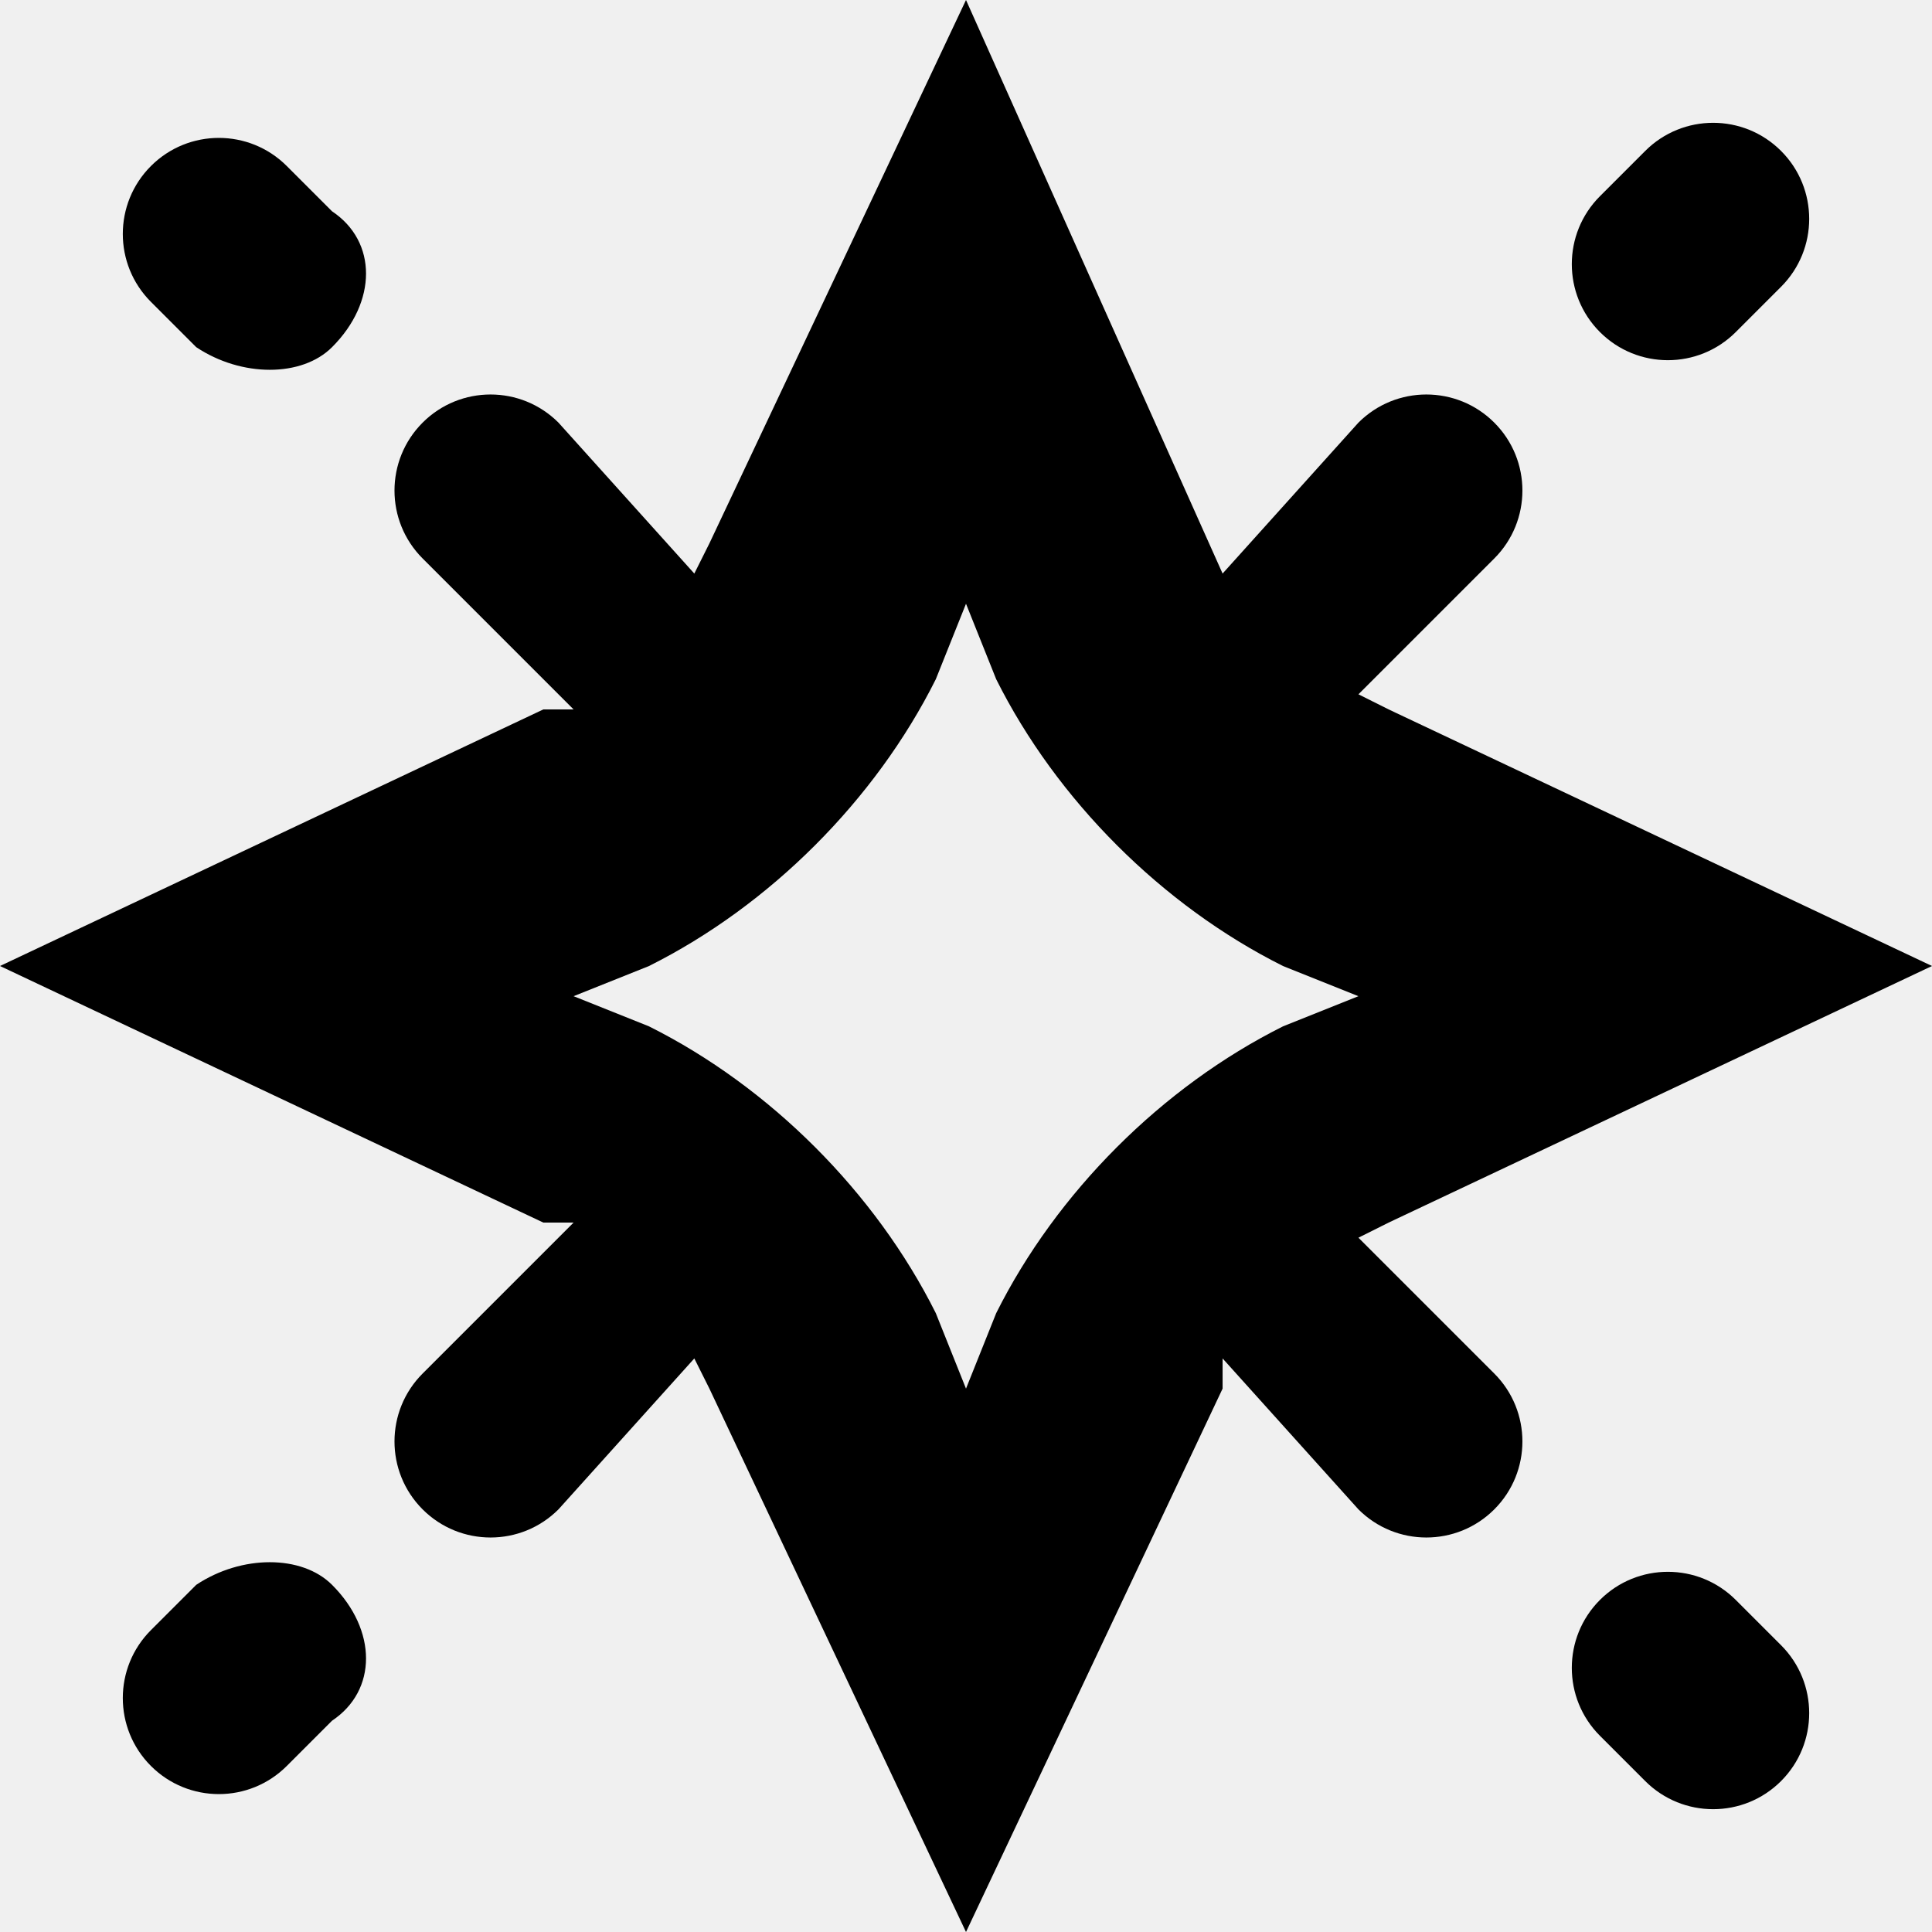
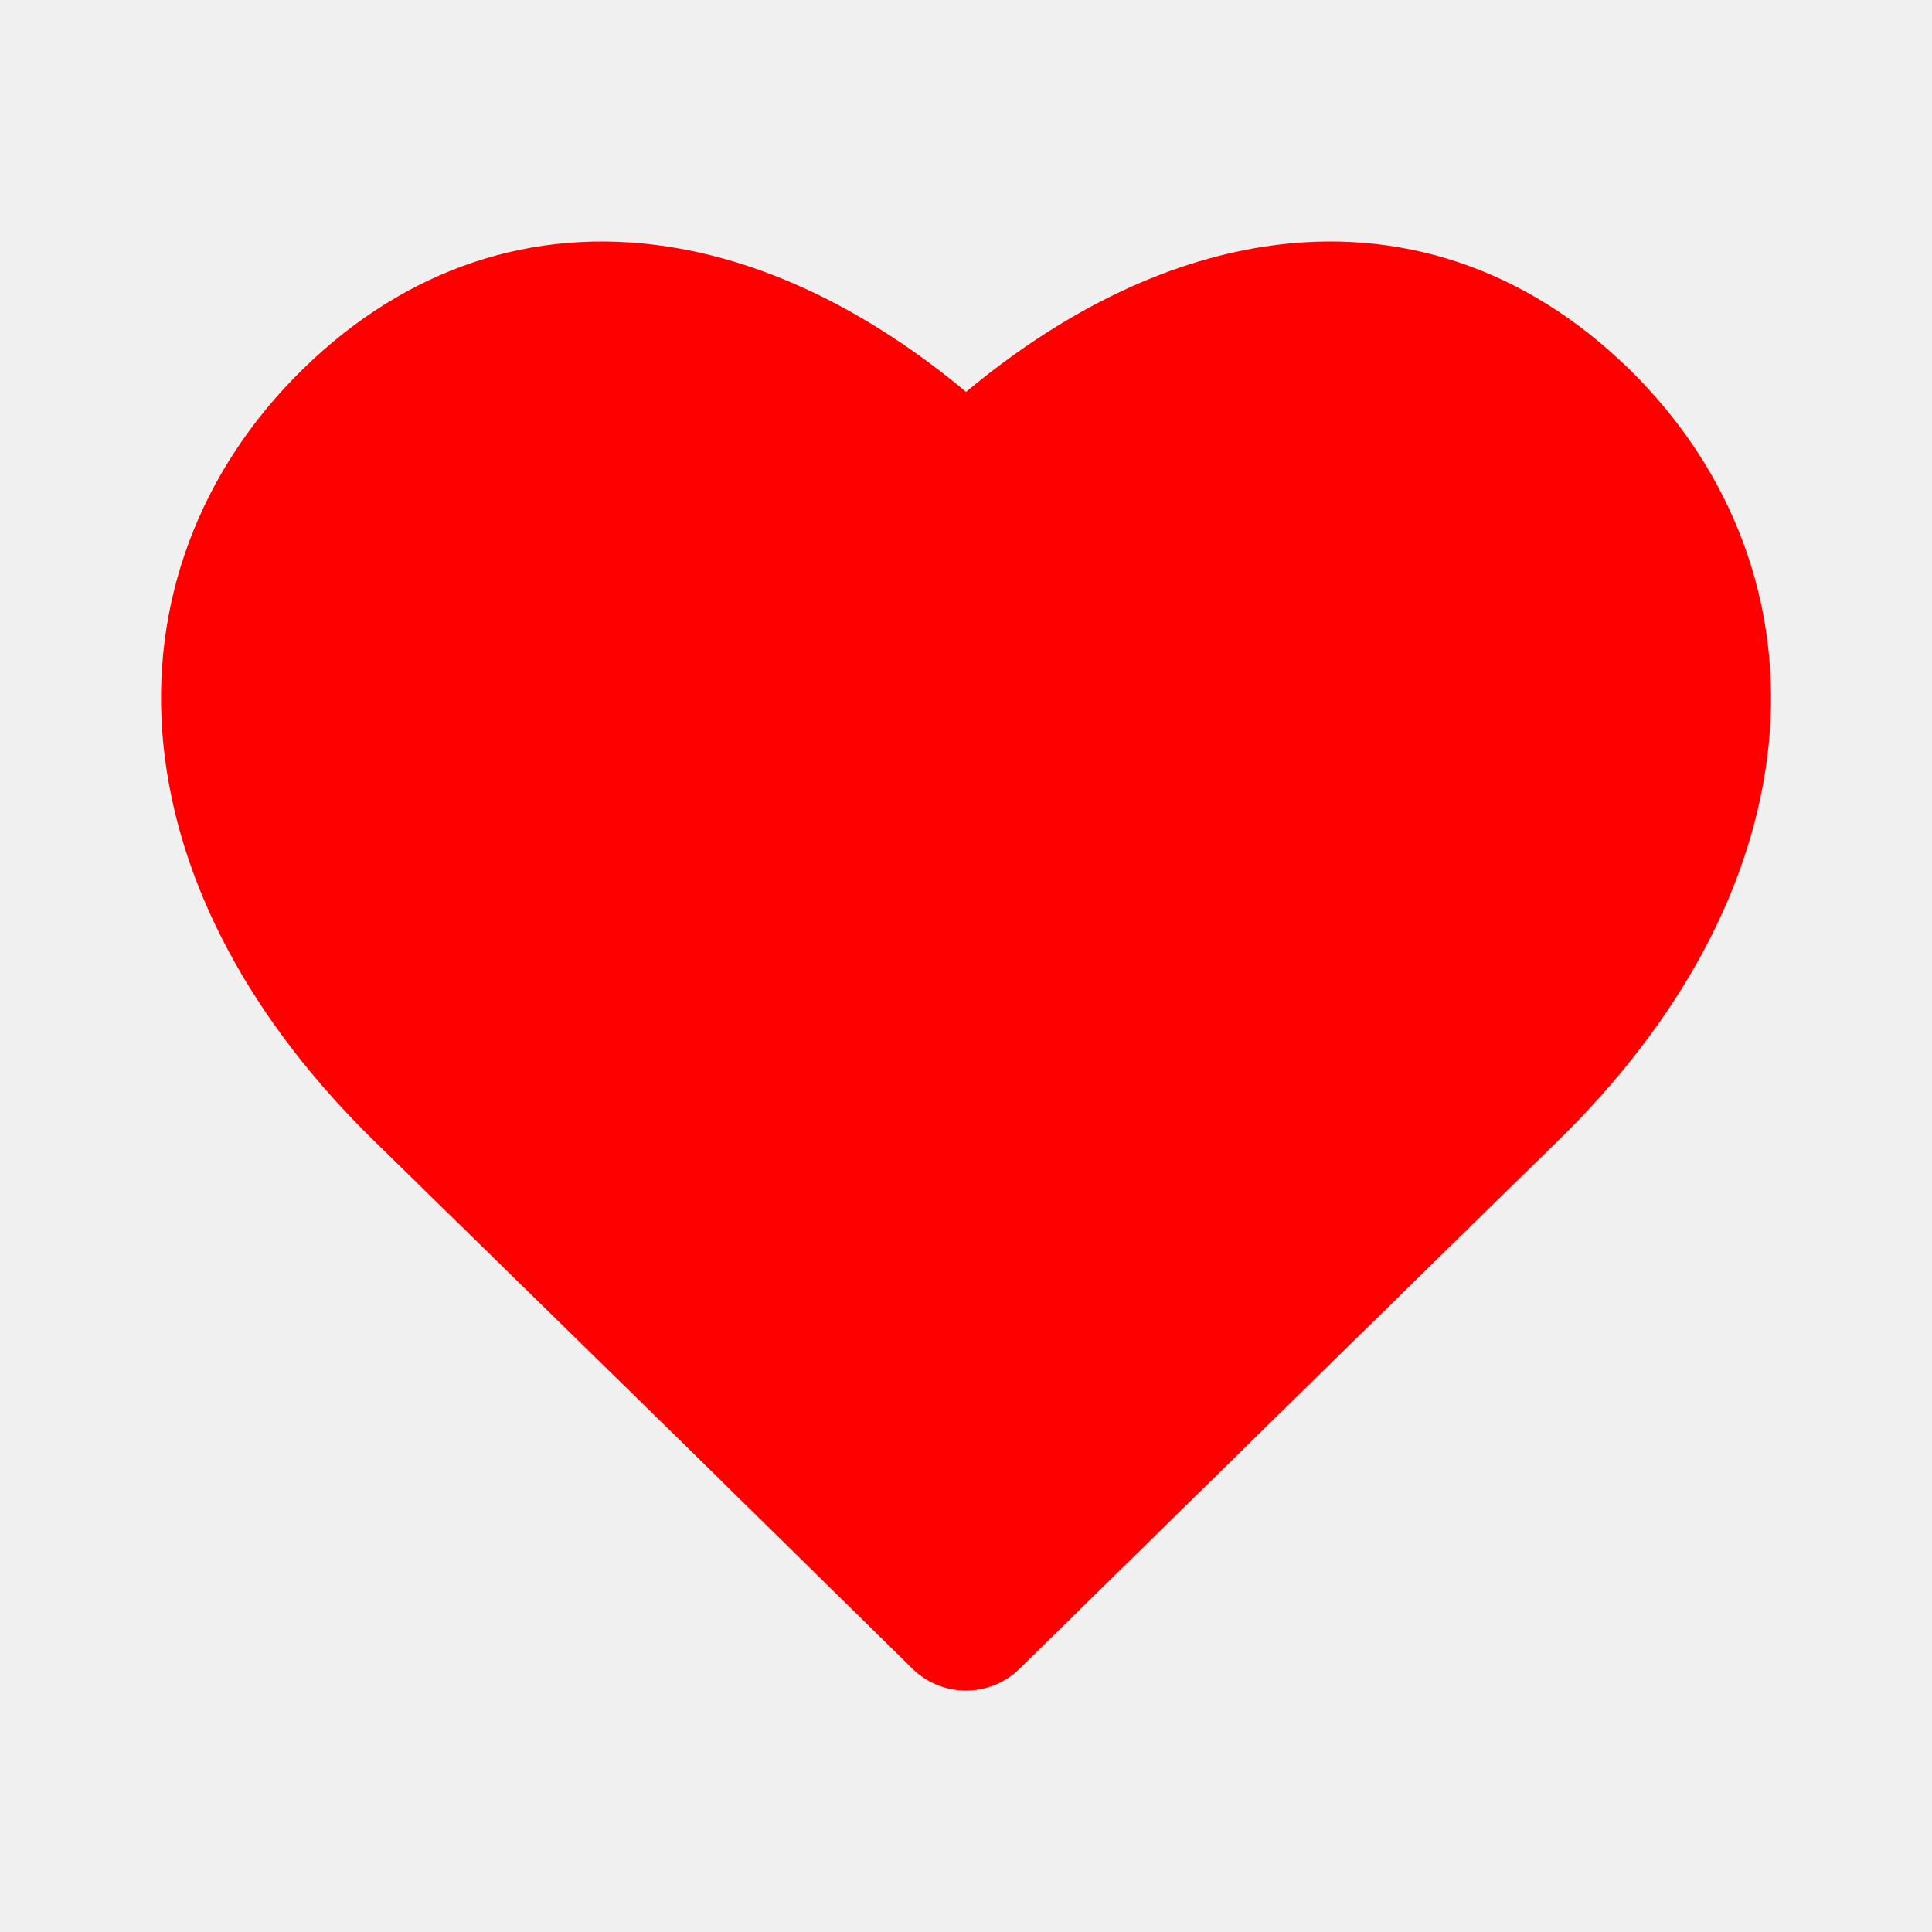
- <svg xmlns="http://www.w3.org/2000/svg" viewBox="0 0 128 128">
-   <path fill-rule="evenodd" d="M81 38 64 0 47 36l-1 2-9-10a6 6 0 0 0-9 9l10 10h-2L0 64l36 17h2L28 91a6 6 0 1 0 9 9l9-10 1 2 17 36 17-36v-2l9 10a6 6 0 1 0 9-9l-9-9 2-1 36-17-36-17-2-1 9-9a6 6 0 1 0-9-9l-9 10v-2Zm-17 2-2 5c-4 8-11 15-19 19l-5 2 5 2c8 4 15 11 19 19l2 5 2-5c4-8 11-15 19-19l5-2-5-2c-8-4-15-11-19-19l-2-5Z" clip-rule="evenodd" />
-   <path d="M118 19a6 6 0 0 0-9-9l-3 3a6 6 0 1 0 9 9l3-3Zm-96 4c-2 2-6 2-9 0l-3-3a6 6 0 1 1 9-9l3 3c3 2 3 6 0 9Zm0 82c-2-2-6-2-9 0l-3 3a6 6 0 1 0 9 9l3-3c3-2 3-6 0-9Zm96 4a6 6 0 0 1-9 9l-3-3a6 6 0 1 1 9-9l3 3Z" />
-   <style>path{fill:#000}@media (prefers-color-scheme:dark){path{fill:#fff}}</style>
+ <svg xmlns="http://www.w3.org/2000/svg" viewBox="0 0 1024 1024" style="width: 1em;height: 1em;vertical-align: middle;fill: currentColor;overflow: hidden;">
+   <path d="M669.781 130.752c71.637-11.093 138.901 11.477 193.344 64.533 55.317 53.931 81.835 124.992 74.283 199.531-7.467 73.643-46.549 146.368-112.32 210.475-18.347 17.899-67.669 66.219-138.453 135.637-31.829 31.232-65.707 64.448-99.84 97.984L553.6 871.467l-13.184 12.949a40.555 40.555 0 0 1-56.832 0l-114.603-112.64-24.213-23.723a677626.347 677626.347 0 0 0-145.856-142.763C133.141 541.184 94.08 468.48 86.613 394.816c-7.552-74.539 18.944-145.6 74.283-199.531 54.443-53.056 121.707-75.605 193.344-64.533 53.163 8.213 107.093 34.688 157.781 76.949 50.709-42.24 104.619-68.736 157.781-76.949z" fill="red" />
</svg>
